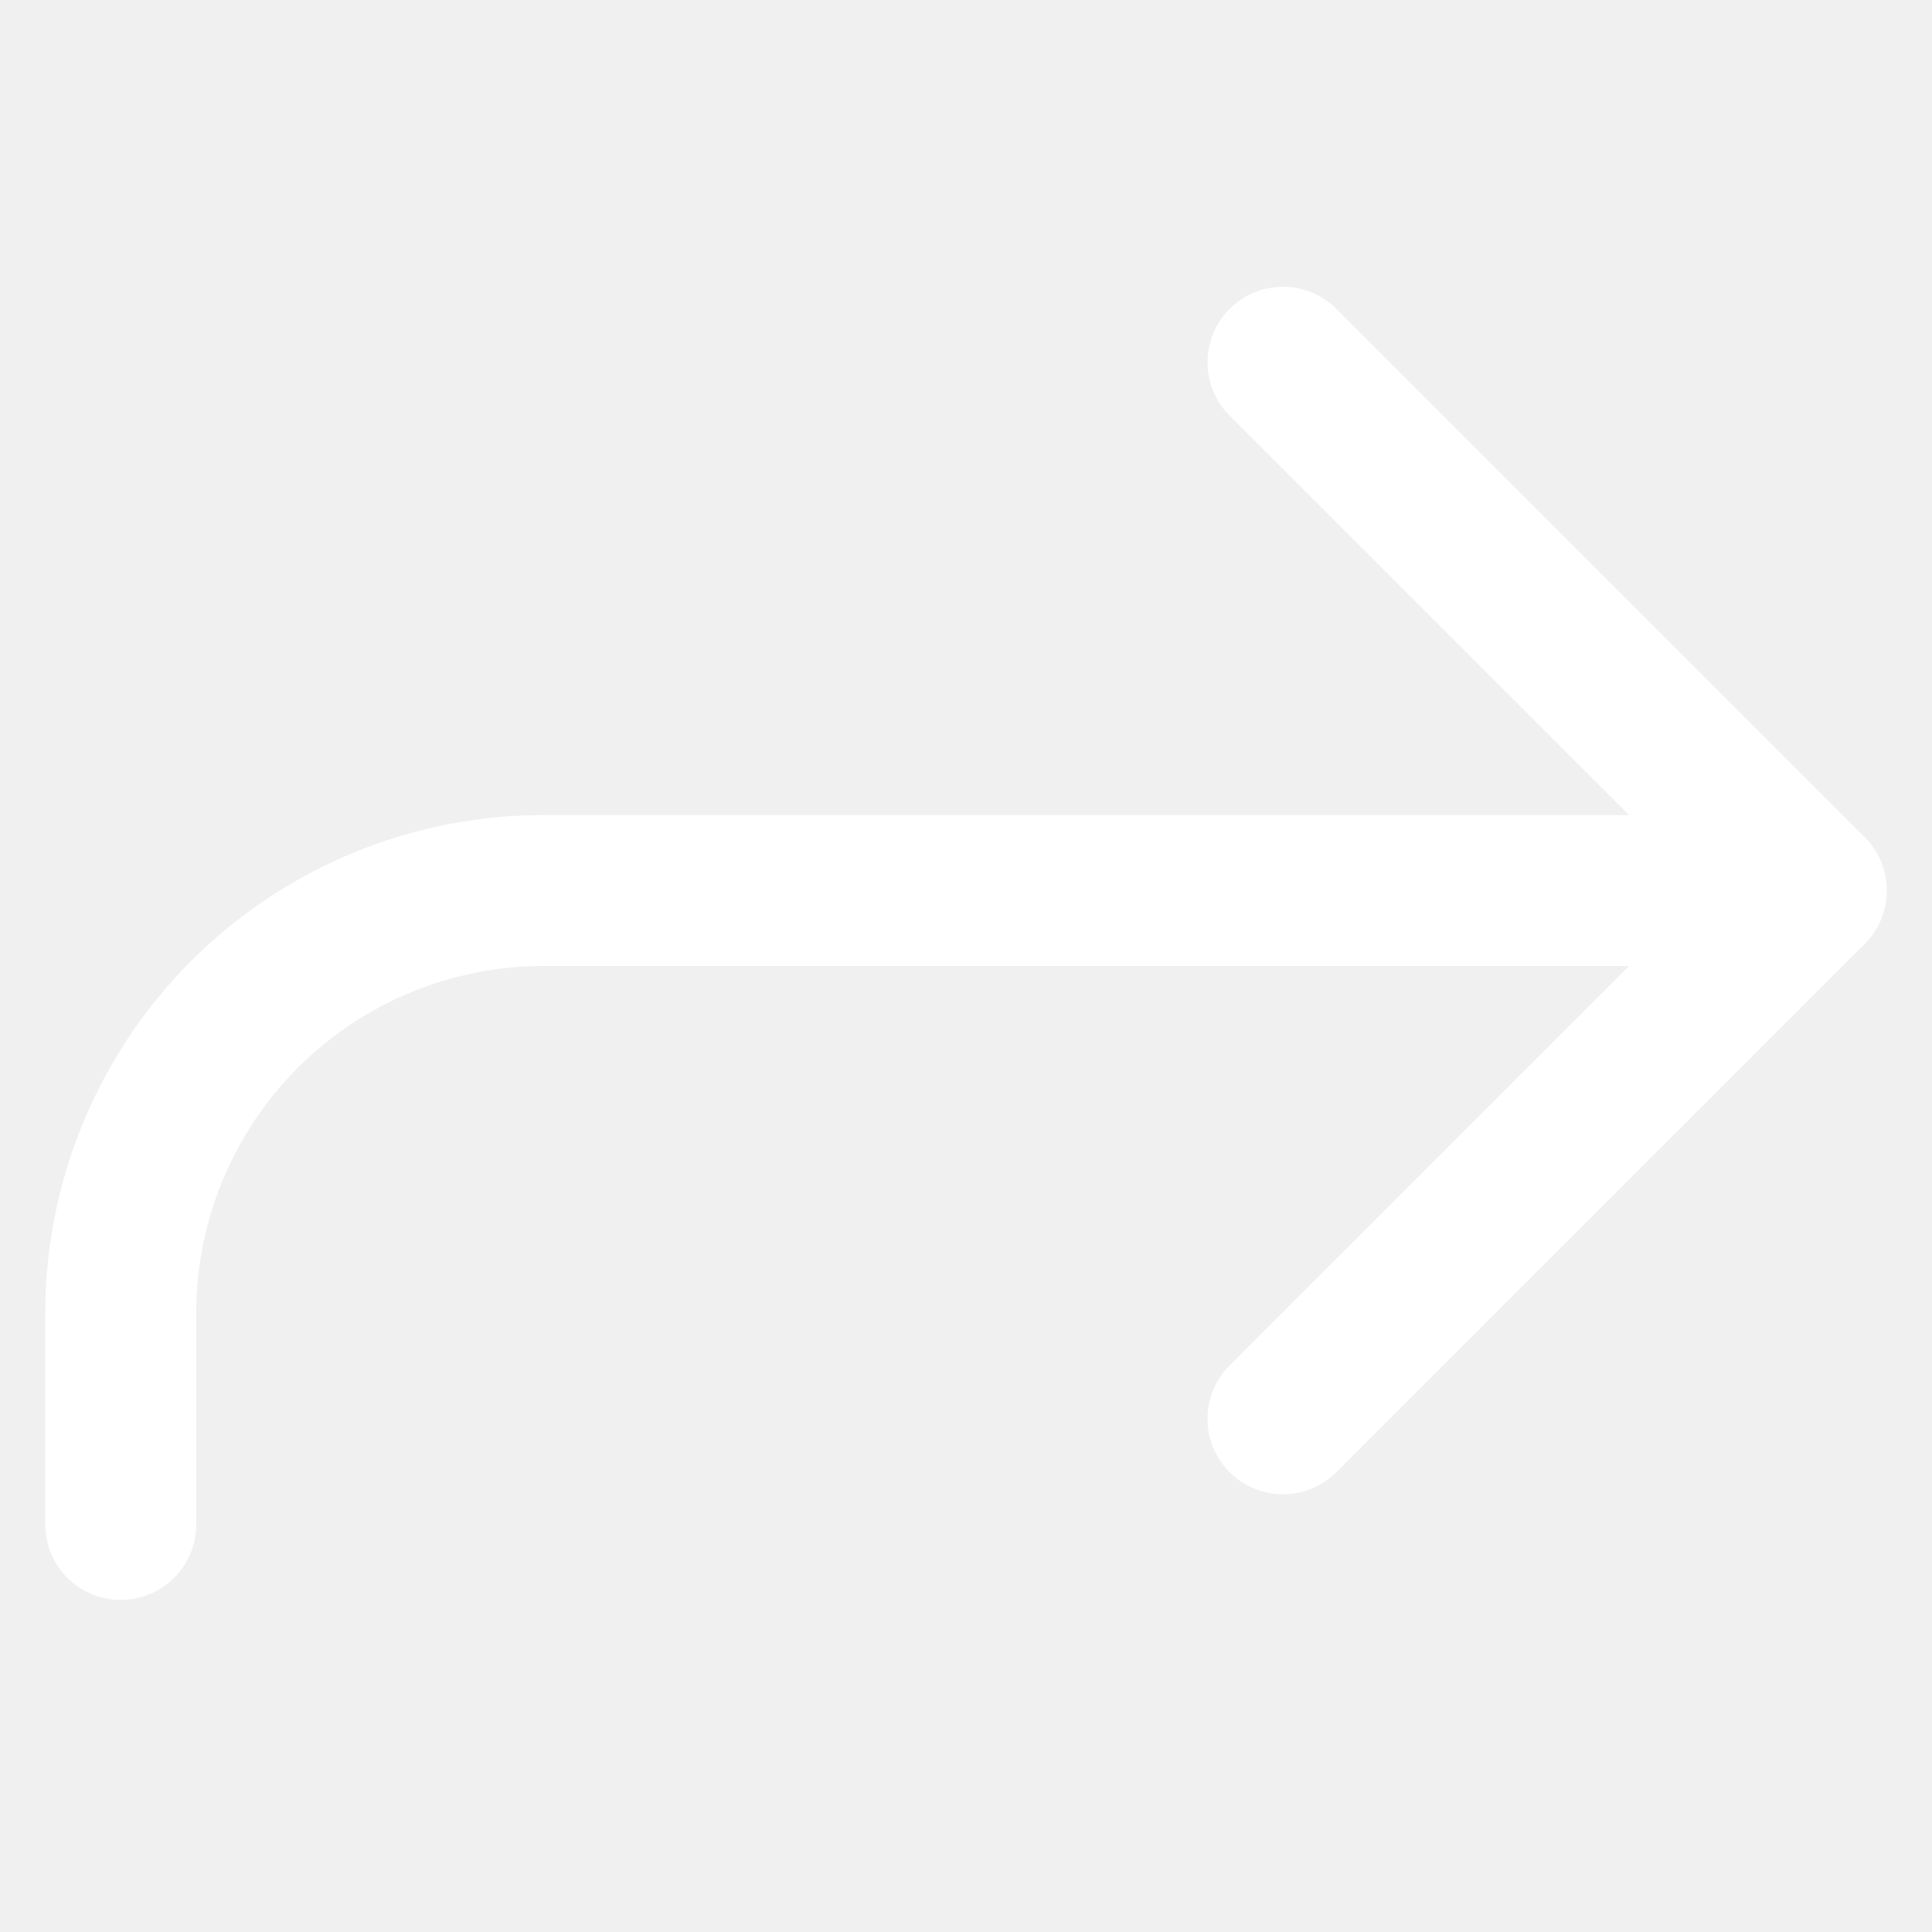
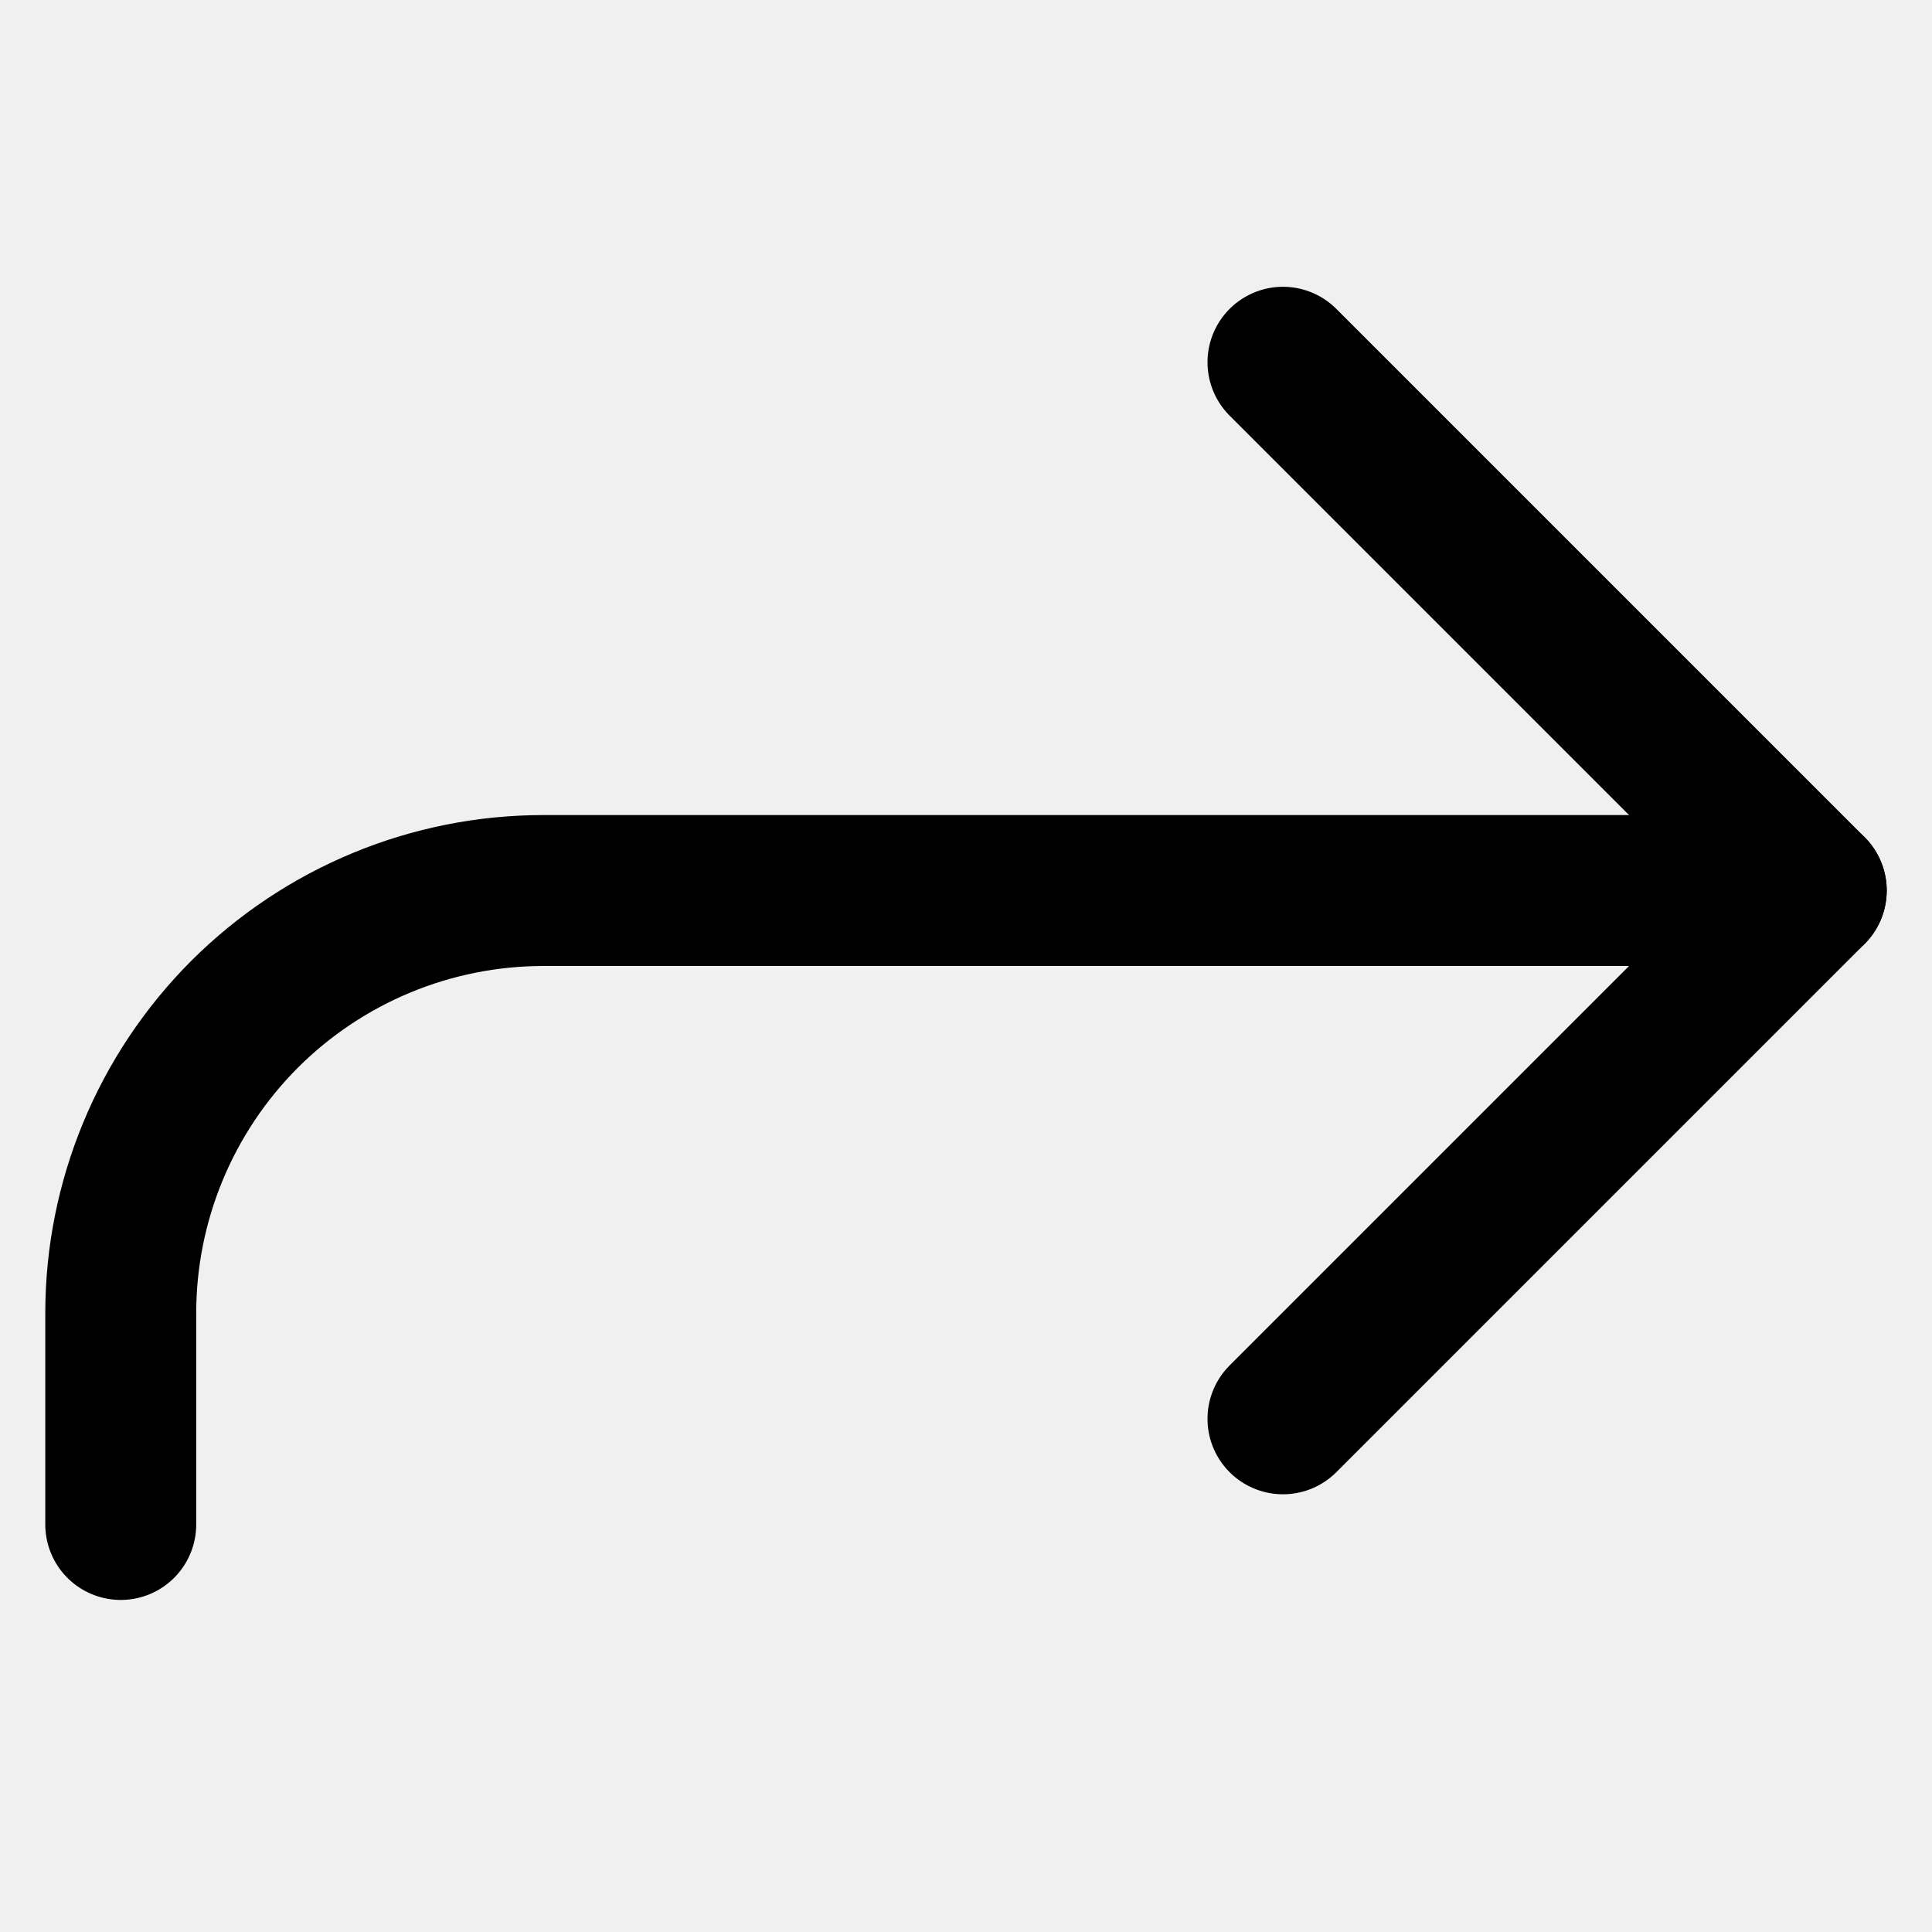
<svg xmlns="http://www.w3.org/2000/svg" width="16" height="16" viewBox="0 0 16 16" fill="none">
-   <path d="M10.625 11.75L15 7.375L10.625 3" stroke="white" stroke-width="1.25" stroke-linecap="round" stroke-linejoin="round" />
-   <path d="M1 12.625V10.875C1 9.947 1.369 9.057 2.025 8.4C2.682 7.744 3.572 7.375 4.5 7.375H15" stroke="white" stroke-width="1.25" stroke-linecap="round" stroke-linejoin="round" />
+   <path d="M10.625 11.75L15 7.375L10.625 3" stroke="currentColor" stroke-width="1.25" stroke-linecap="round" stroke-linejoin="round" />
+   <path d="M1 12.625V10.875C1 9.947 1.369 9.057 2.025 8.4C2.682 7.744 3.572 7.375 4.5 7.375H15" stroke="currentColor" stroke-width="1.25" stroke-linecap="round" stroke-linejoin="round" />
</svg>
